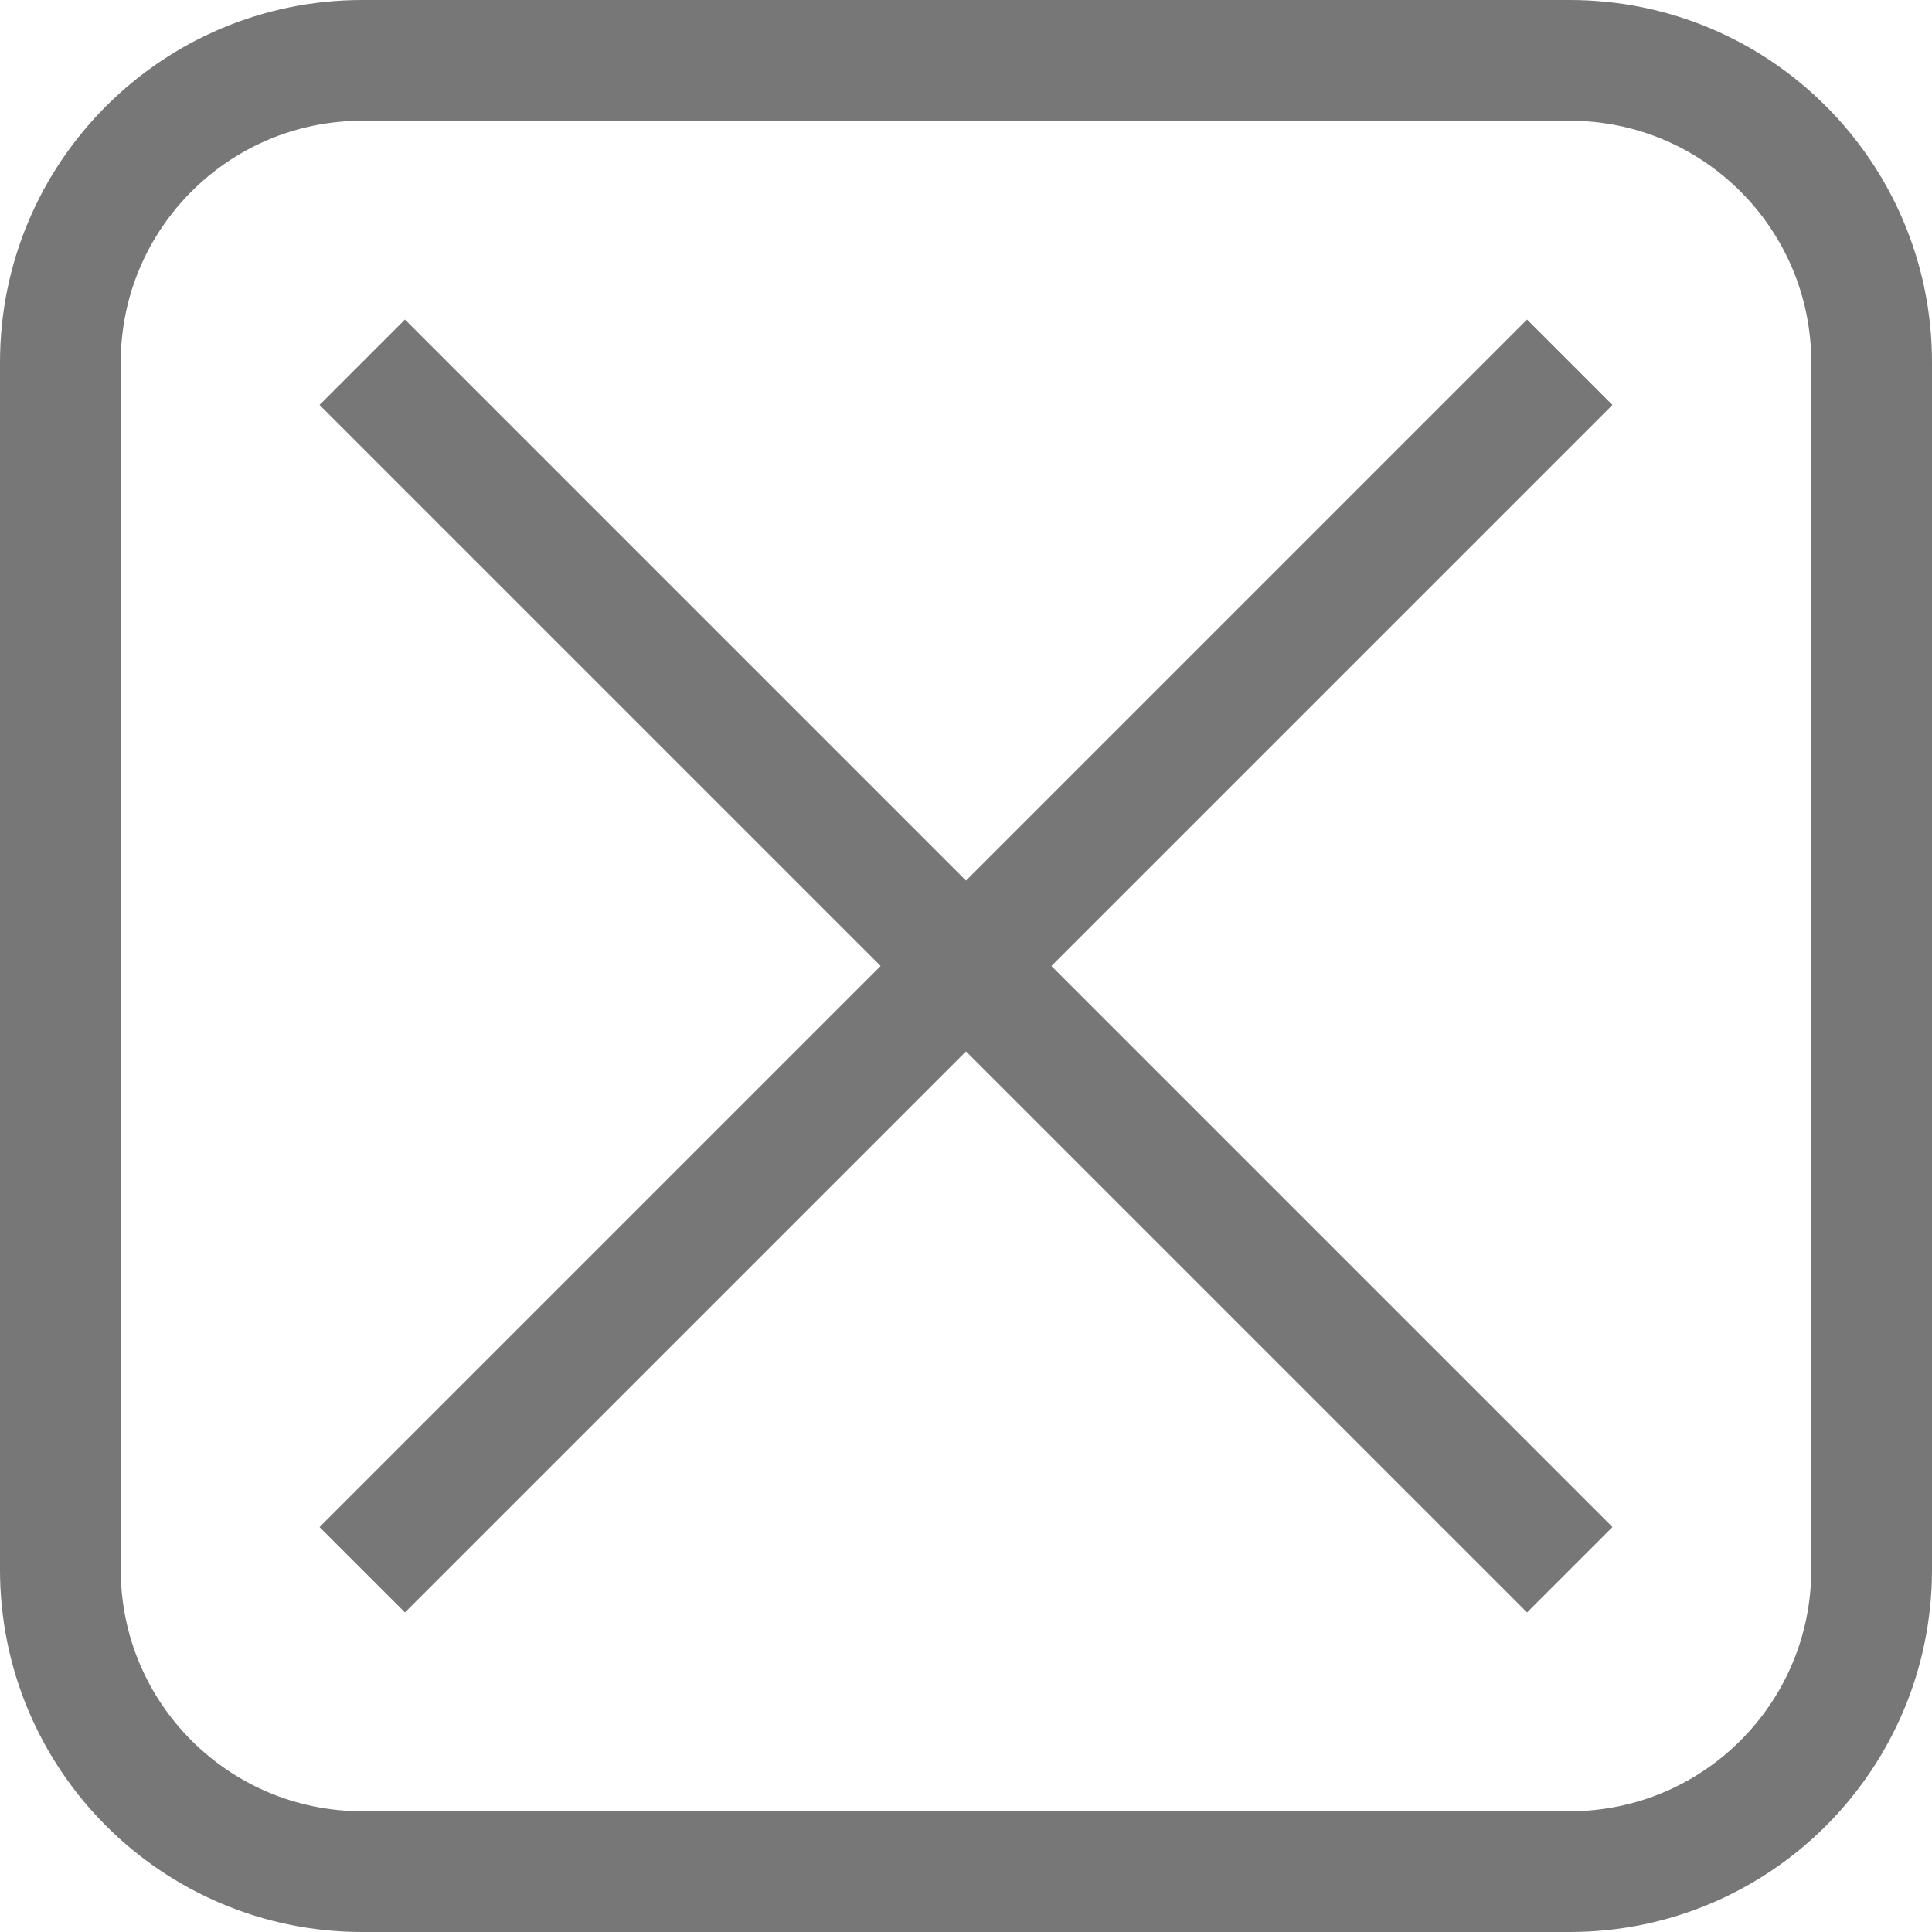
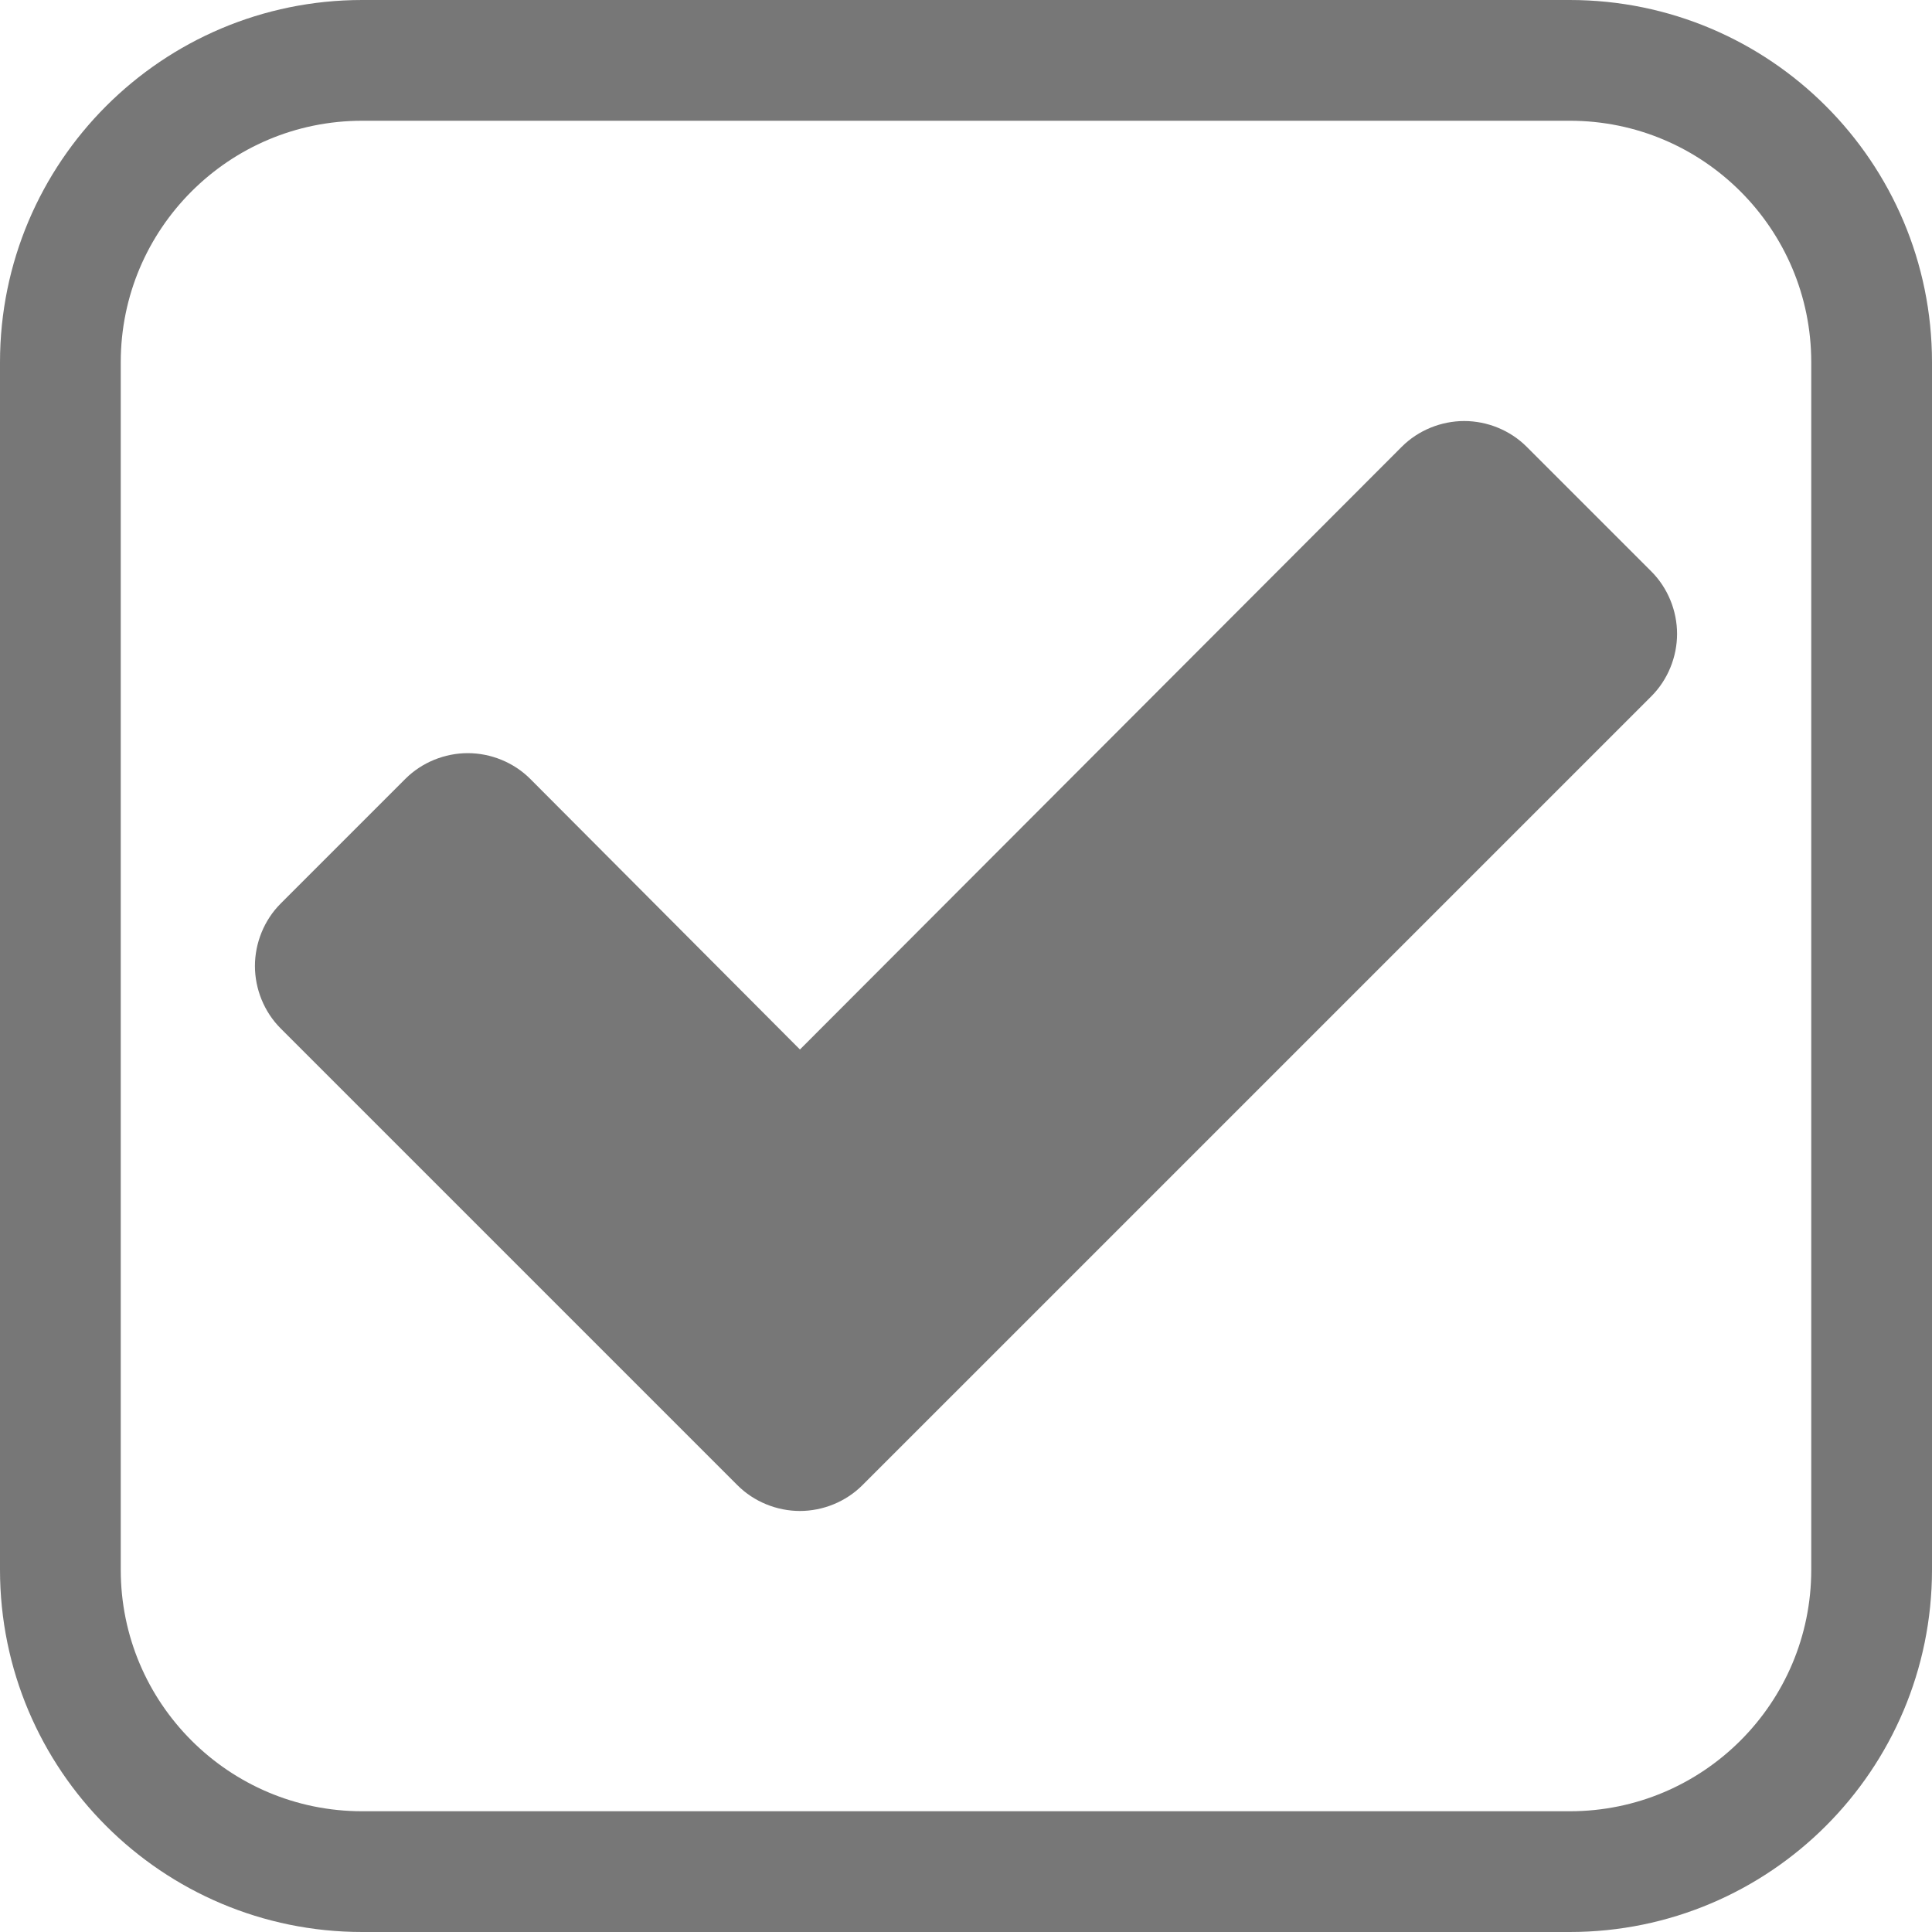
<svg xmlns="http://www.w3.org/2000/svg" width="64" height="64" version="1.1" viewBox="0 0 64 64">
  <path d="m12 2 h40 a10 10 90 0 1 10 10 v40 a10 10 90 0 1 -10 10 h-40 a10 10 90 0 1 -10 -10 v-40 a10 10 90 0 1 10 -10 z" fill="none" stroke="#777" stroke-linejoin="round" stroke-width="4" />
-   <line stroke-width="4" x1="12" y1="12" x2="52" y2="52" stroke="#777" />
-   <line stroke-width="4" x1="52" y1="12" x2="12" y2="52" stroke="#777" />
+   <path d="m 55.555,20.998 c 0,-0.76 -0.304,-1.52 -0.851,-2.067 l -4.133,-4.133 c -0.547,-0.547 -1.307,-0.851 -2.067,-0.851 -0.76,0 -1.52,0.304 -2.067,0.851 l -19.938,19.968 -8.936,-8.966 c -0.547,-0.547 -1.307,-0.851 -2.067,-0.851 -0.76,0 -1.52,0.304 -2.067,0.851 l -4.133,4.133 c -0.547,0.547 -0.851,1.307 -0.851,2.067 0,0.76 0.304,1.52 0.851,2.067 l 11.002,11.002 4.133,4.133 c 0.547,0.547 1.307,0.851 2.067,0.851 0.76,0 1.52,-0.304 2.067,-0.851 L 32.699,45.069 54.704,23.064 c 0.547,-0.547 0.851,-1.307 0.851,-2.067 z" style="fill:#777777;stroke:none;stroke-width:1.362" />
</svg>
